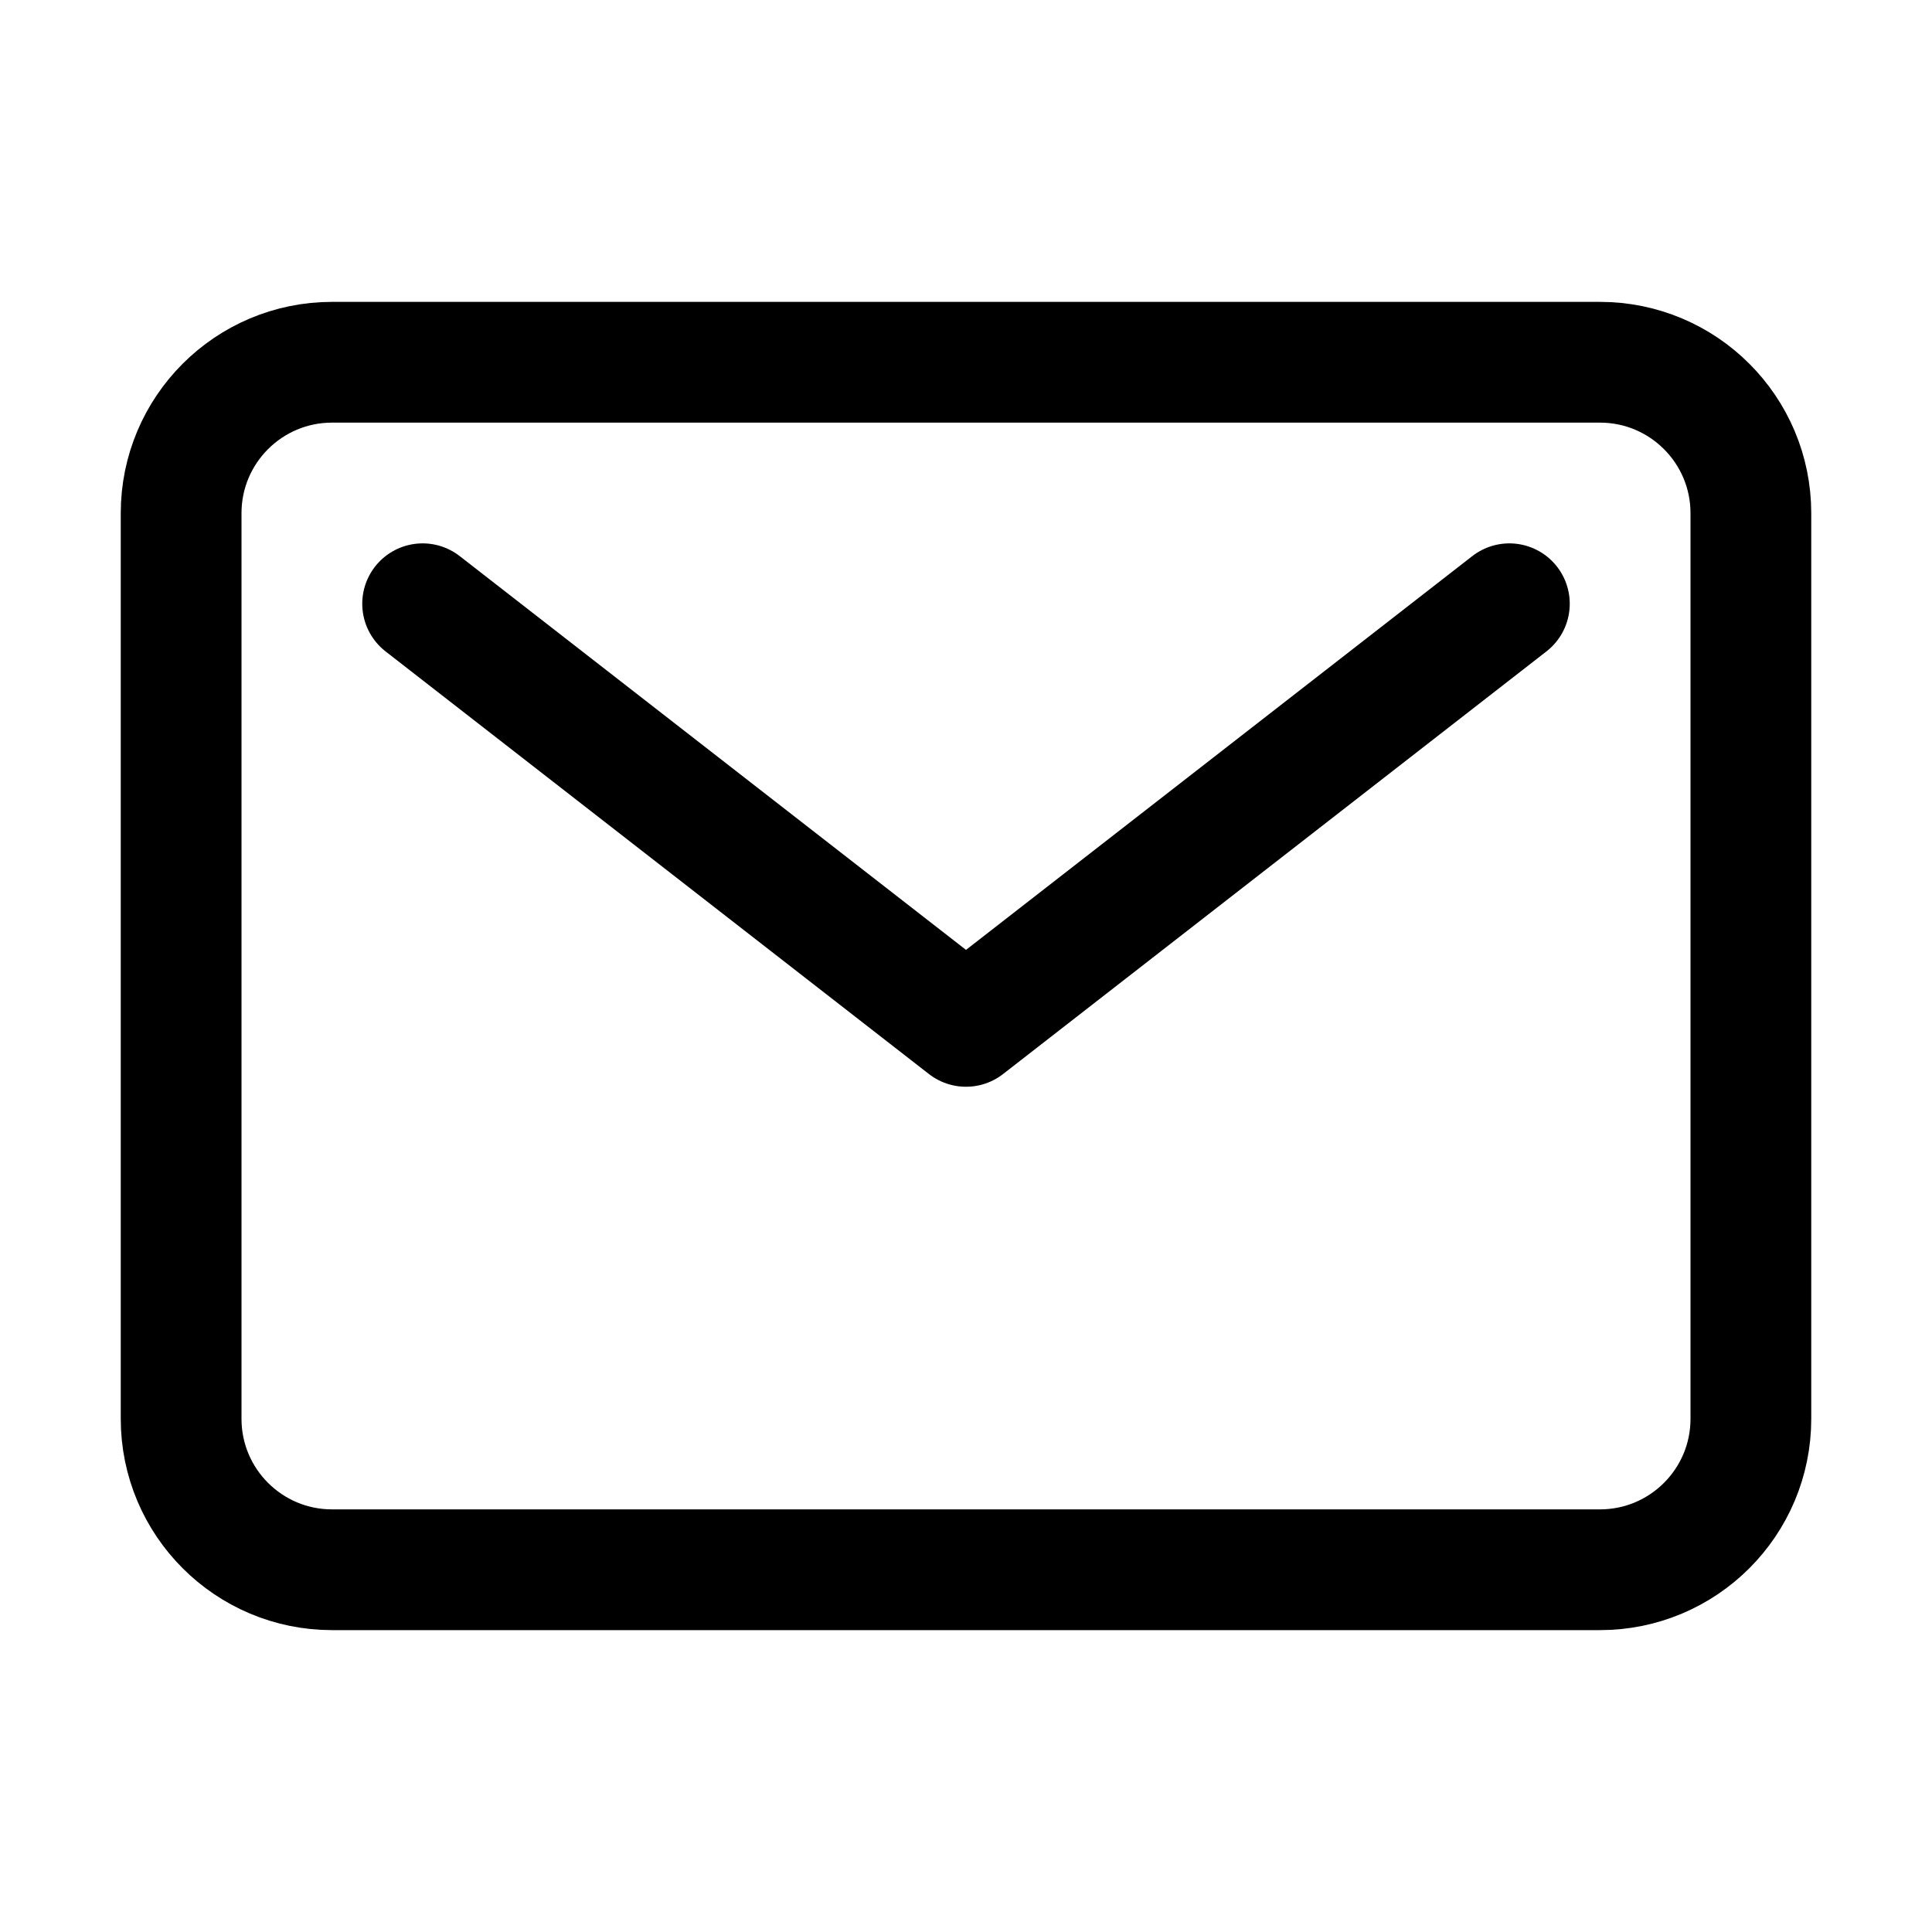
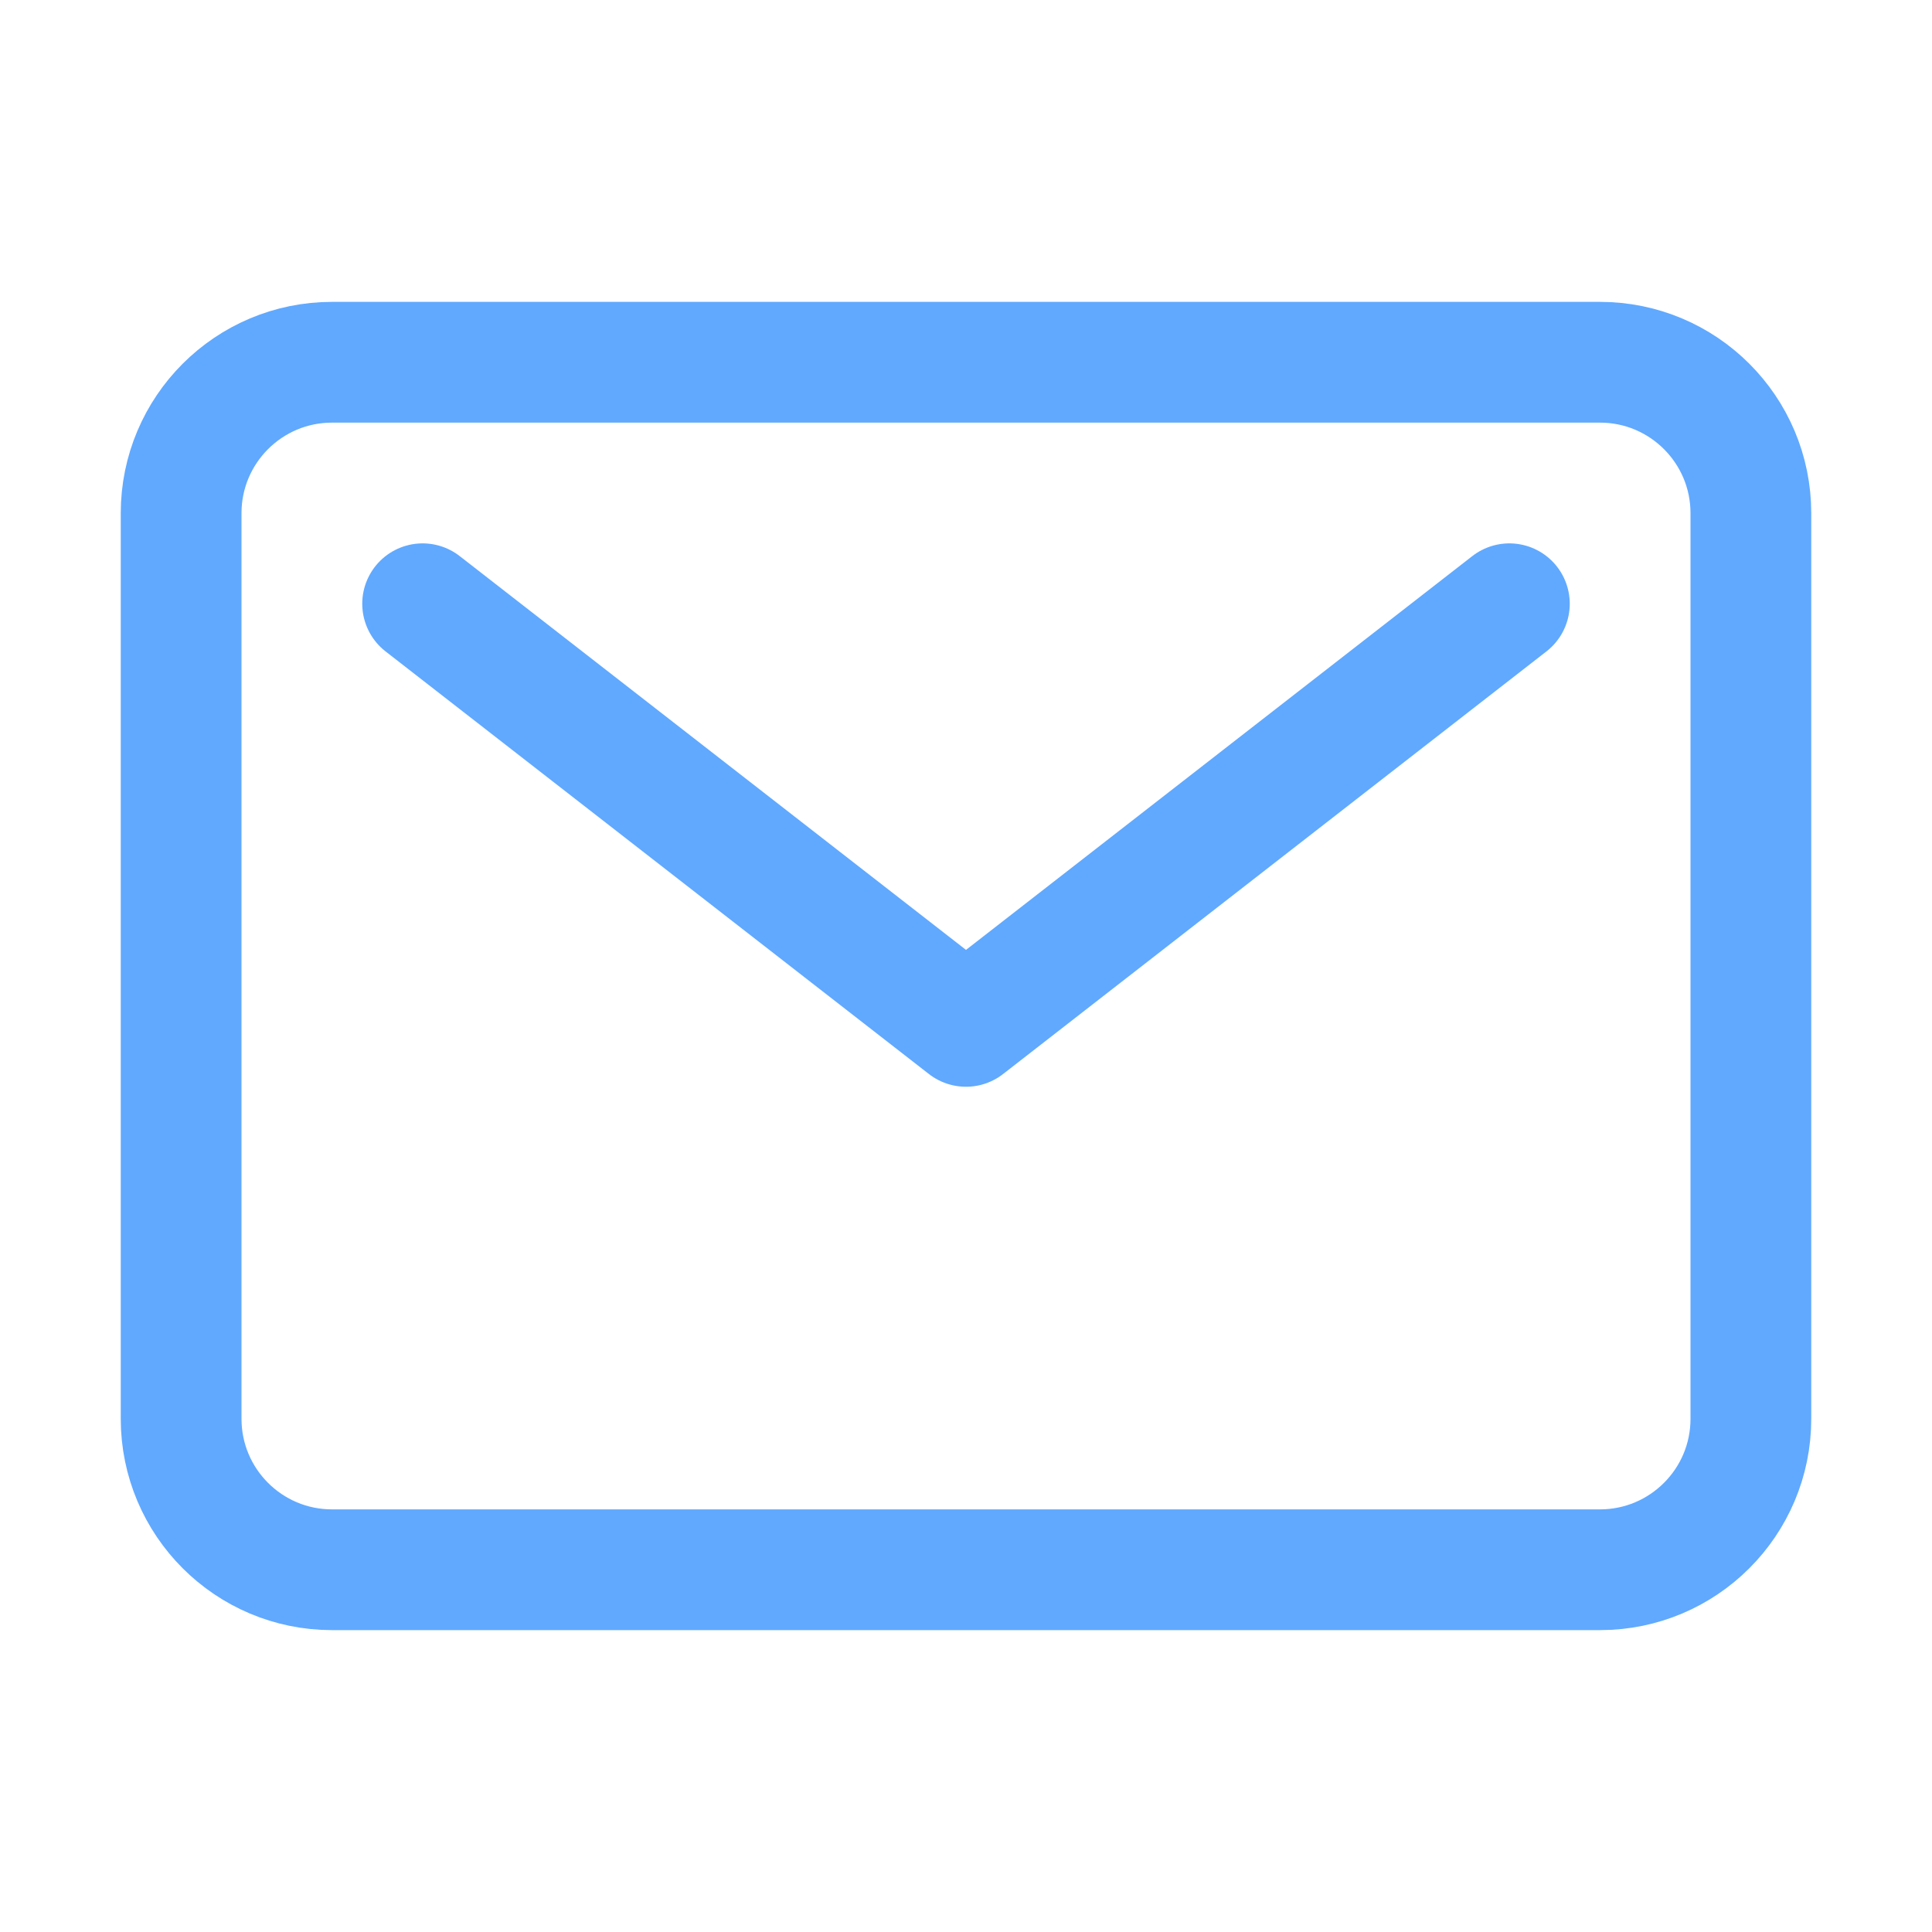
<svg xmlns="http://www.w3.org/2000/svg" class="ionicon" viewBox="0 0 512 512">
-   <rect x="48" y="96" width="416" height="320" rx="40" ry="40" fill="none" stroke="currentColor" stroke-linecap="round" stroke-linejoin="round" stroke-width="32" />
-   <path fill="none" stroke="currentColor" stroke-linecap="round" stroke-linejoin="round" stroke-width="32" d="M112 160l144 112 144-112" />
+   <rect x="48" y="96" width="416" height="320" rx="40" ry="40" fill="none" stroke="#60A9FF" stroke-linecap="round" stroke-linejoin="round" stroke-width="32" />
+   <path fill="none" stroke="#60A9FF" stroke-linecap="round" stroke-linejoin="round" stroke-width="32" d="M112 160l144 112 144-112" />
</svg>
